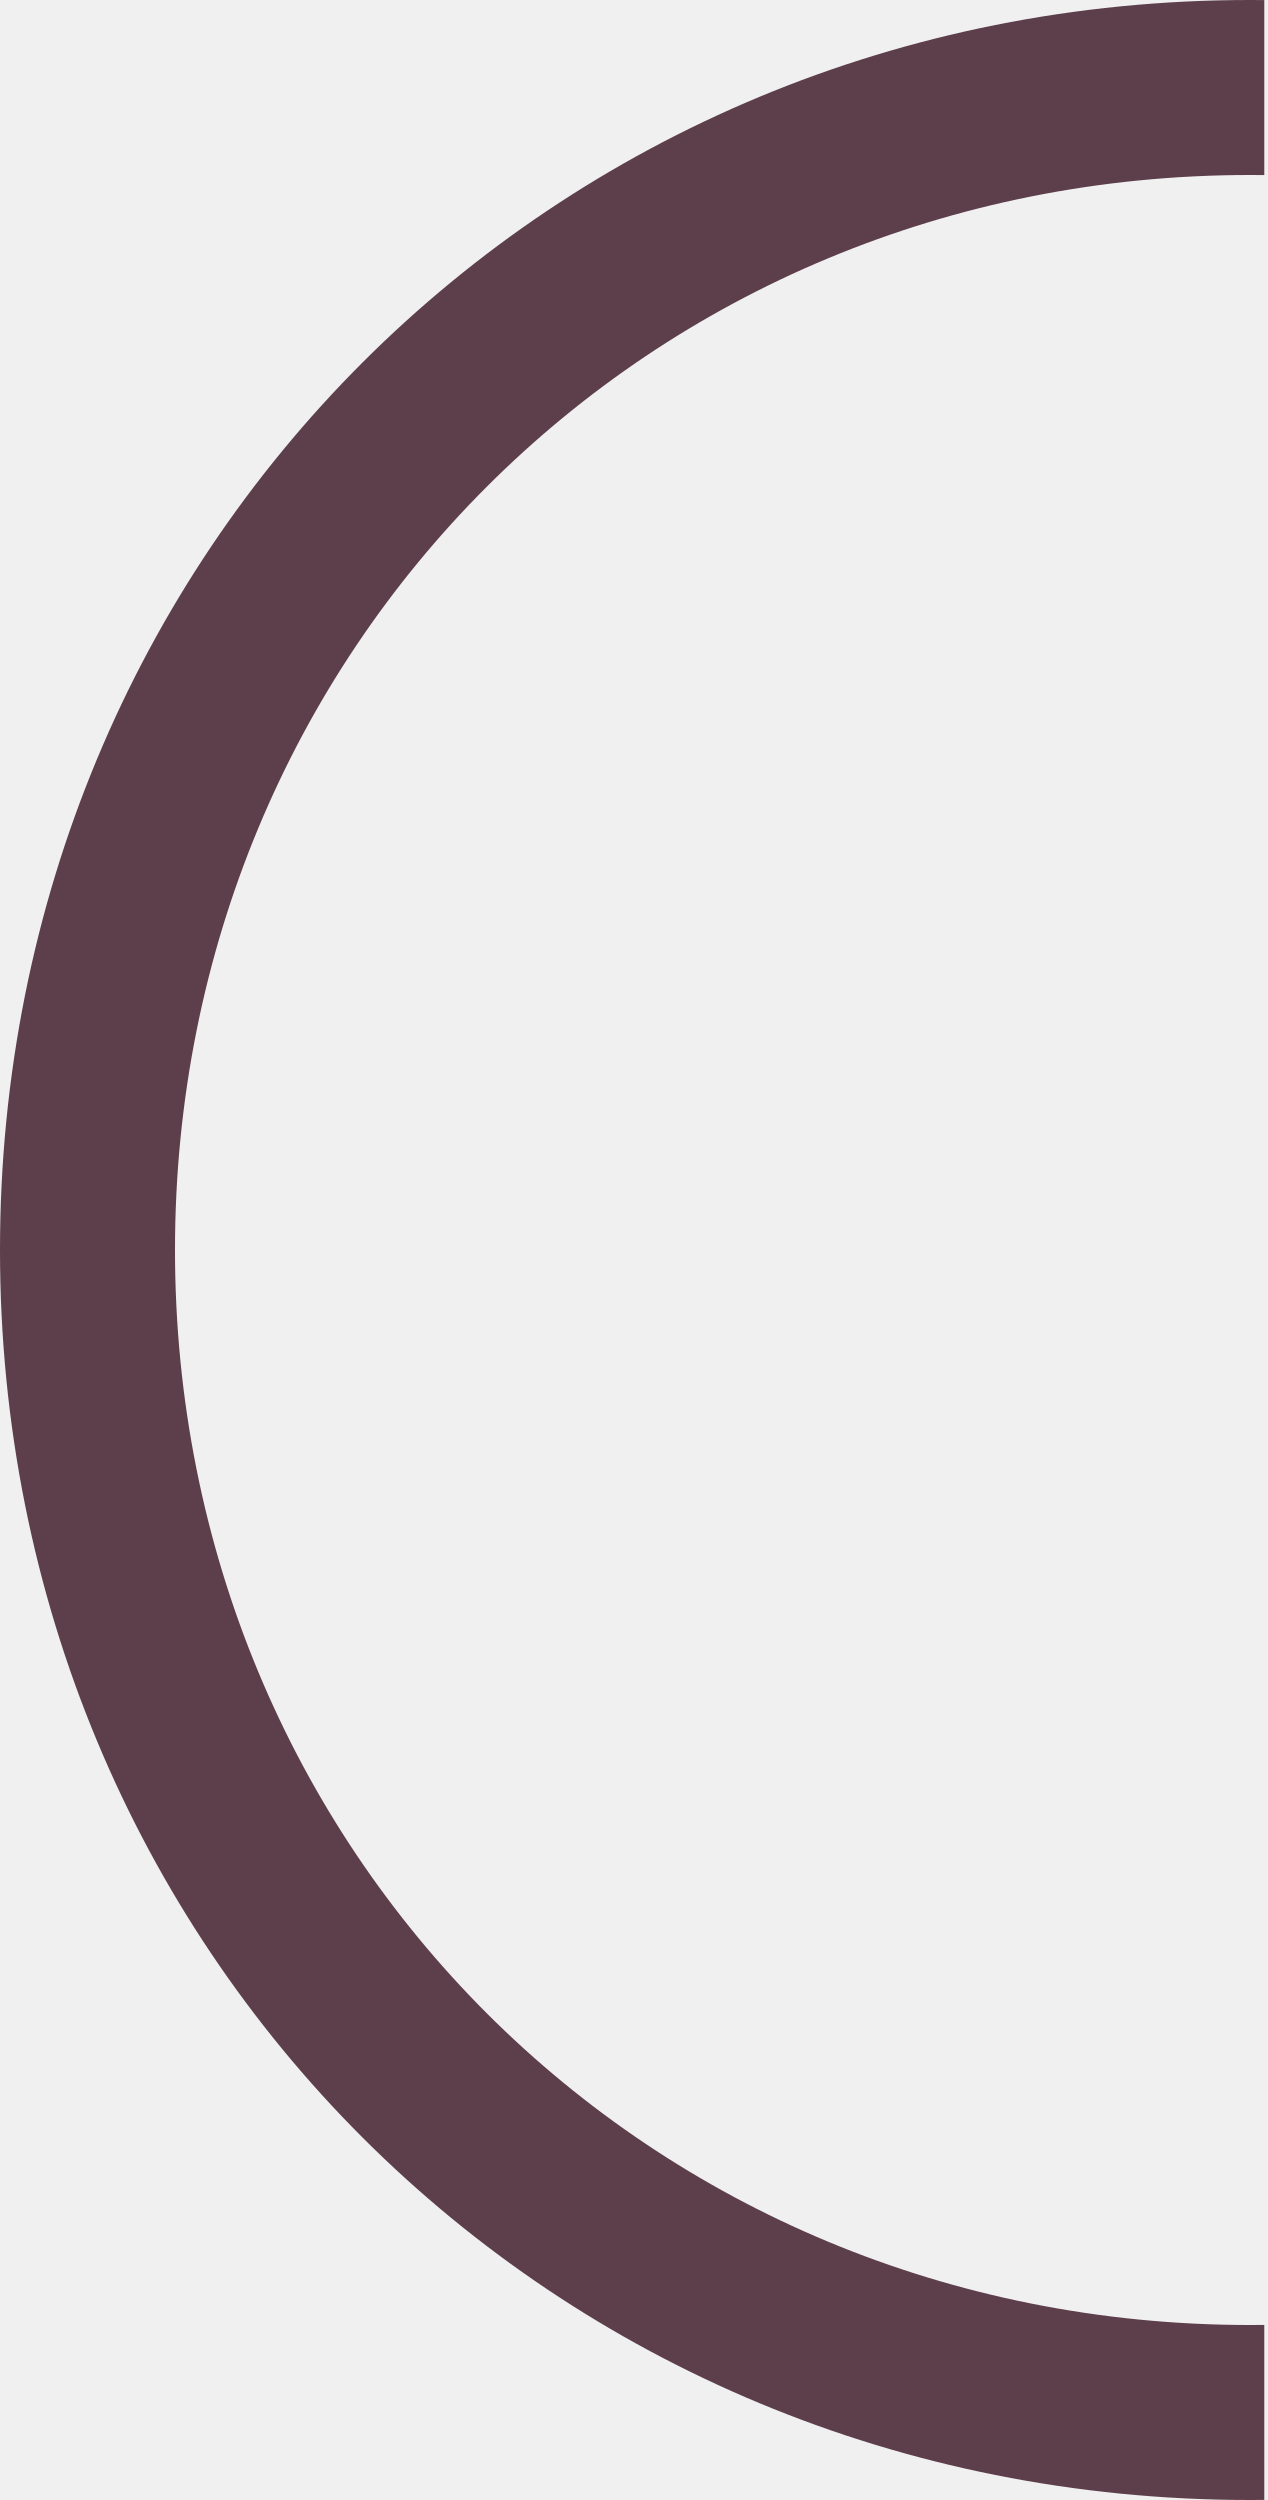
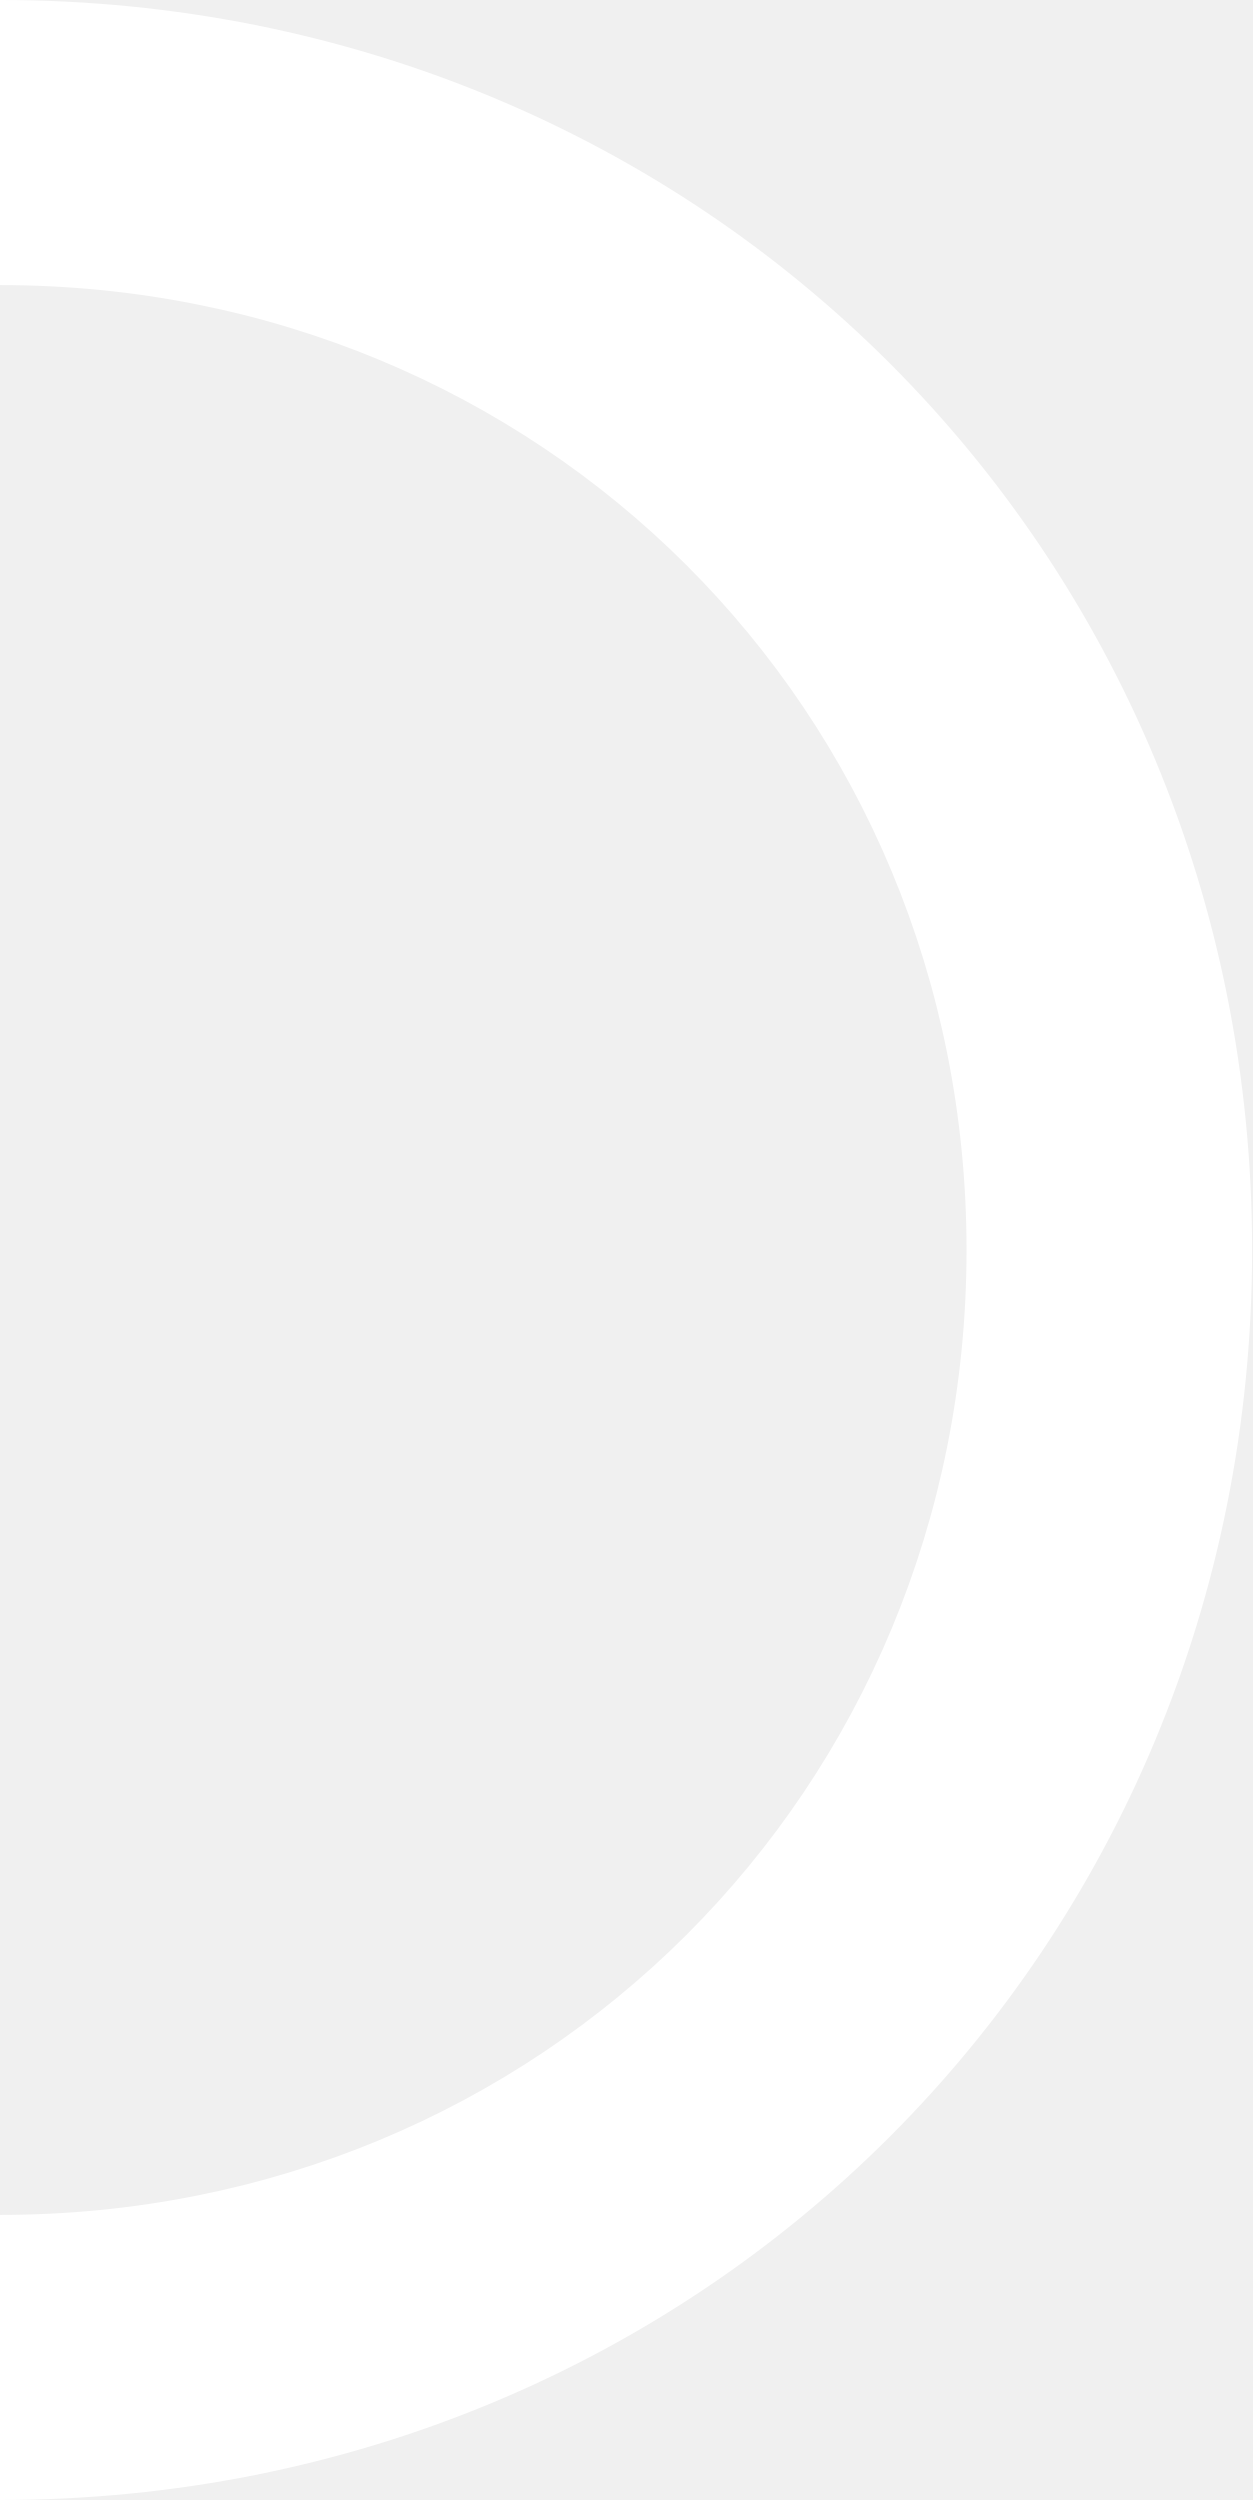
- <svg xmlns="http://www.w3.org/2000/svg" version="1.1" width="355px" height="700px">
-   <g transform="matrix(1 0 0 1 -230 -828 )">
-     <path d="M 350 49  C 351.336 49  352.669 49.008  354 49.025  L 354 0.021  C 352.669 0.007  351.335 0  350 0  C 154 0  0 154  0 350  C 0 546  154 700  350 700  C 351.335 700  352.669 699.993  354 699.979  L 354 650.975  C 352.669 650.992  351.336 651  350 651  C 181.44 651  49 518.56  49 350  C 49 181.44  181.44 49  350 49  Z " fill-rule="nonzero" fill="#5d3e4b" stroke="none" transform="matrix(1 0 0 1 230 828 )" />
+ <svg xmlns="http://www.w3.org/2000/svg" version="1.1" width="298px" height="595px">
+   <g transform="matrix(1 0 0 1 -557 -861 )">
+     <path d="M 0 595  C 166.88 595  298 464.1  298 297.5  C 298 130.9  166.88 0  0 0  L 0 595  Z M 0 67.851  C 128.82 67.851  230.035 168.896  230.035 297.5  C 230.035 426.104  128.82 527.149  0 527.149  L 0 67.851  Z " fill-rule="nonzero" fill="#ffffff" stroke="none" transform="matrix(1 0 0 1 557 861 )" />
  </g>
</svg>
